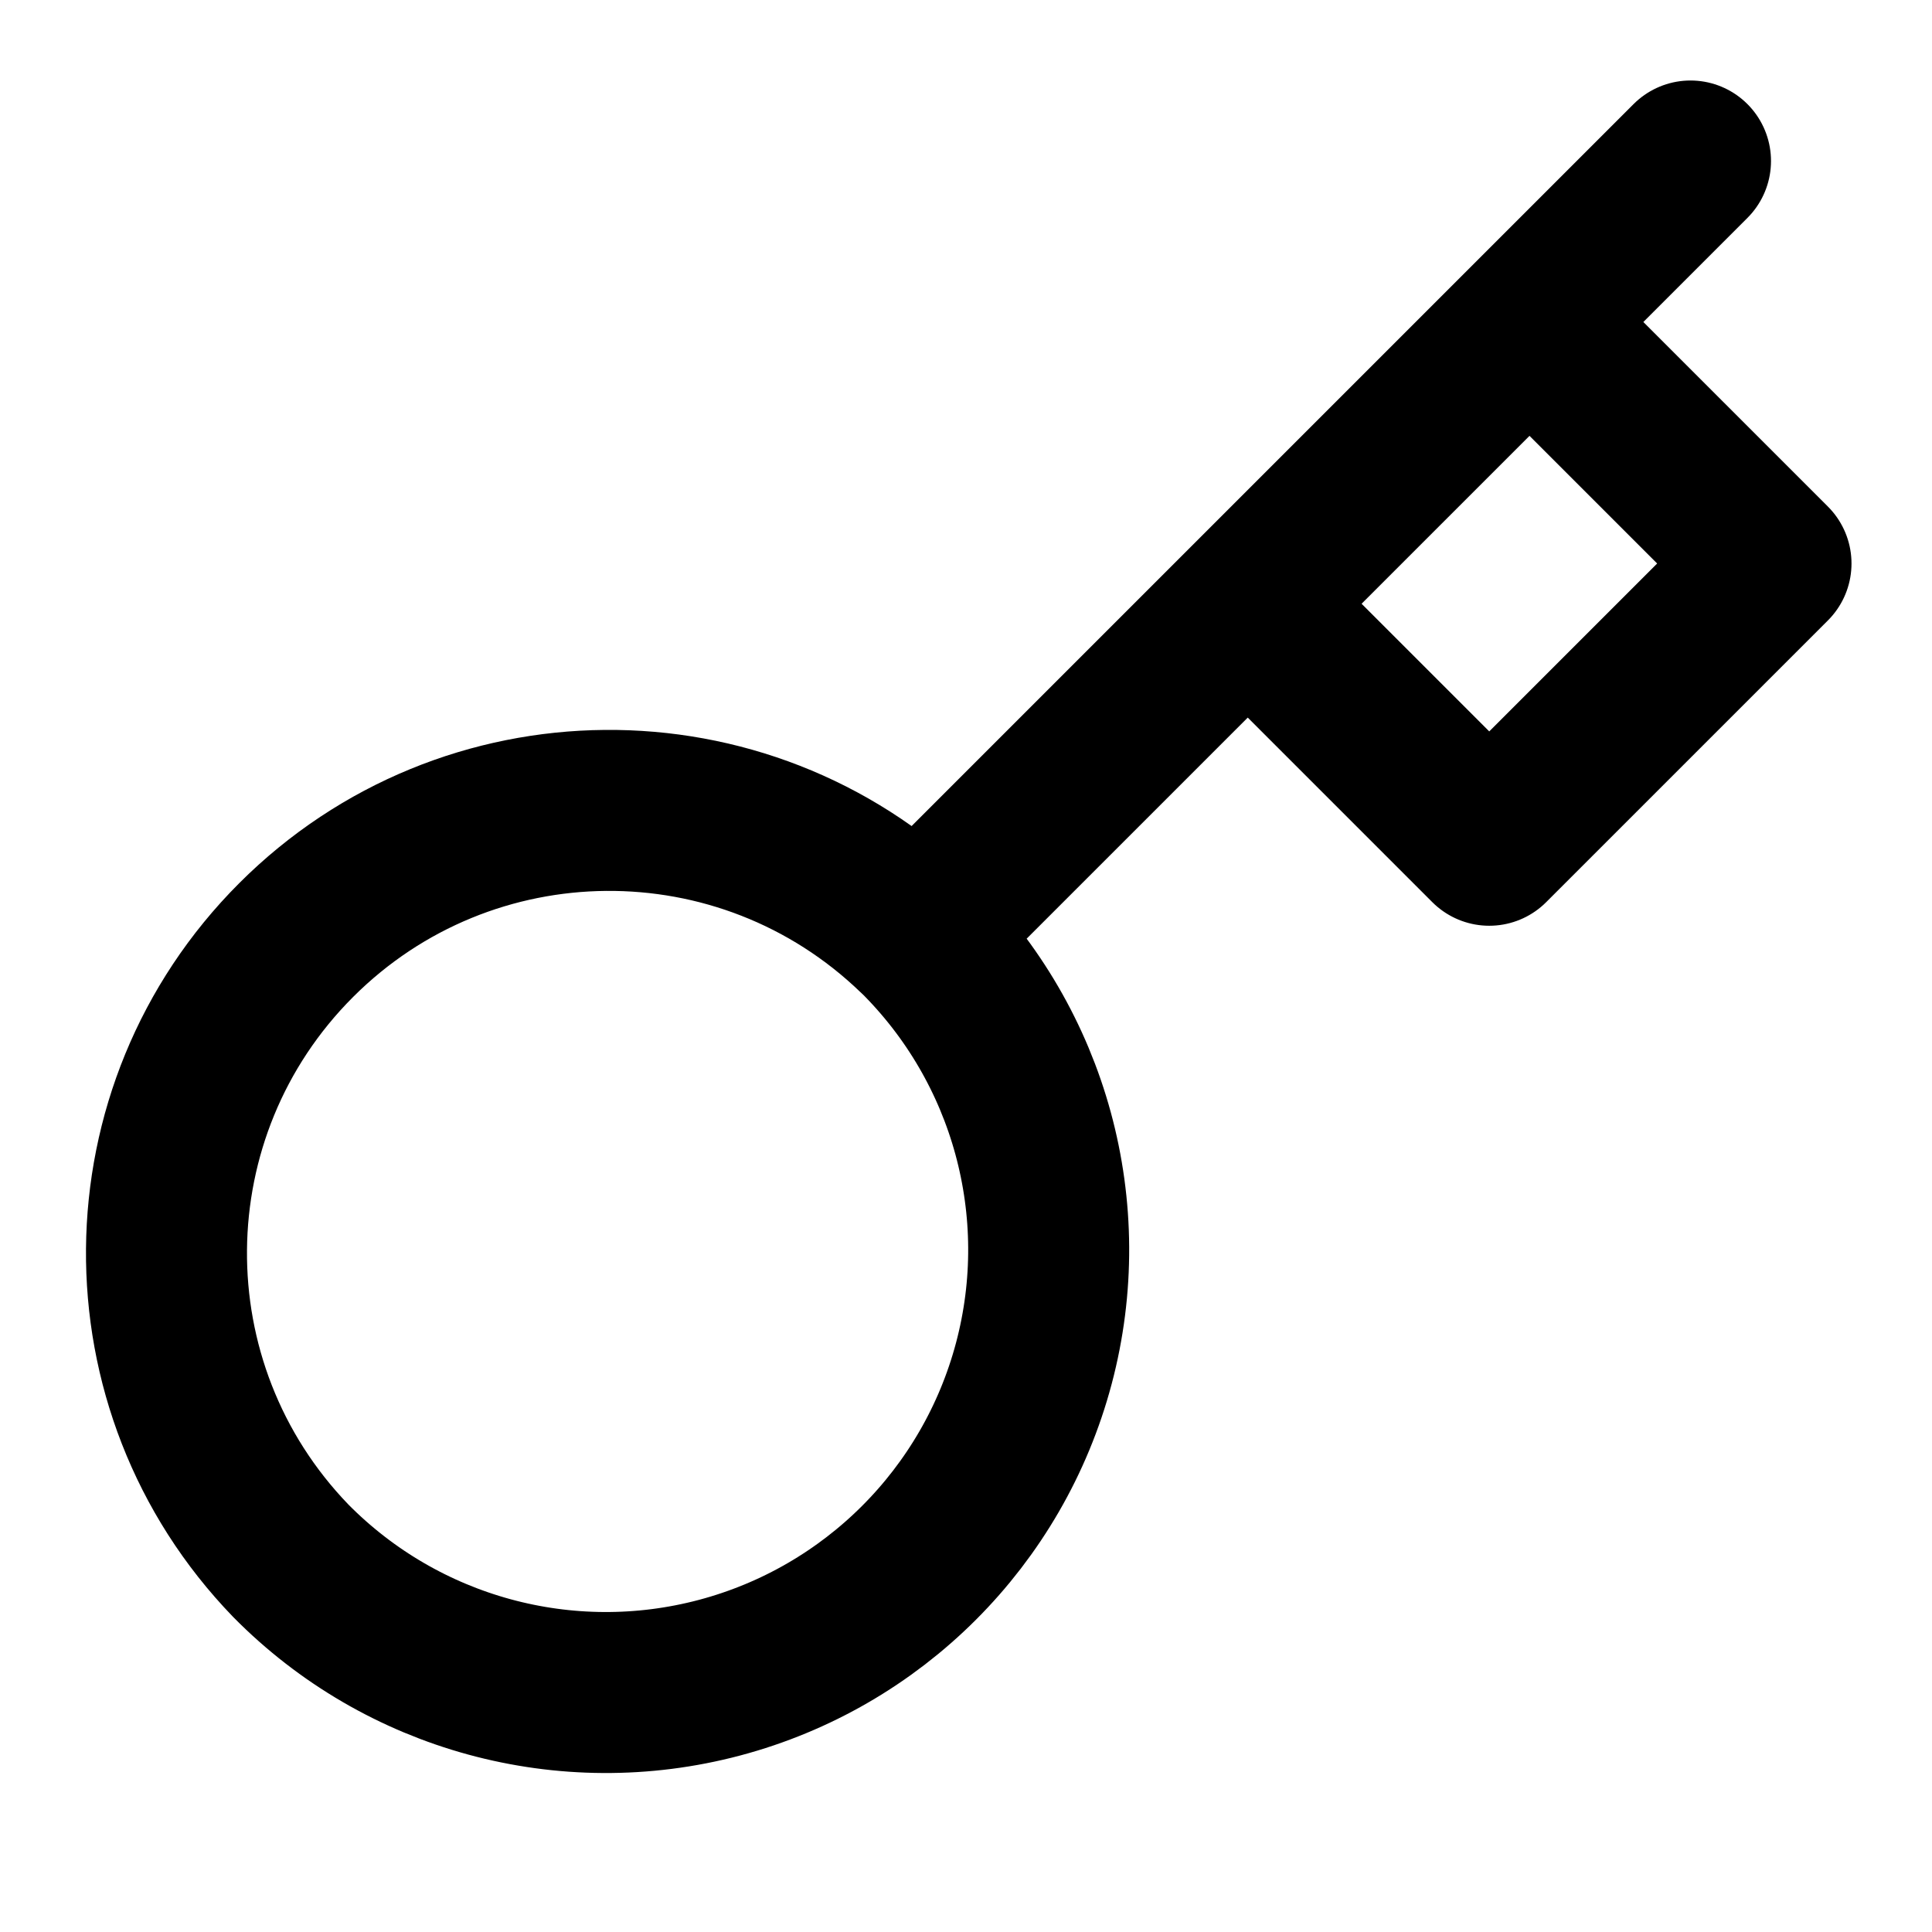
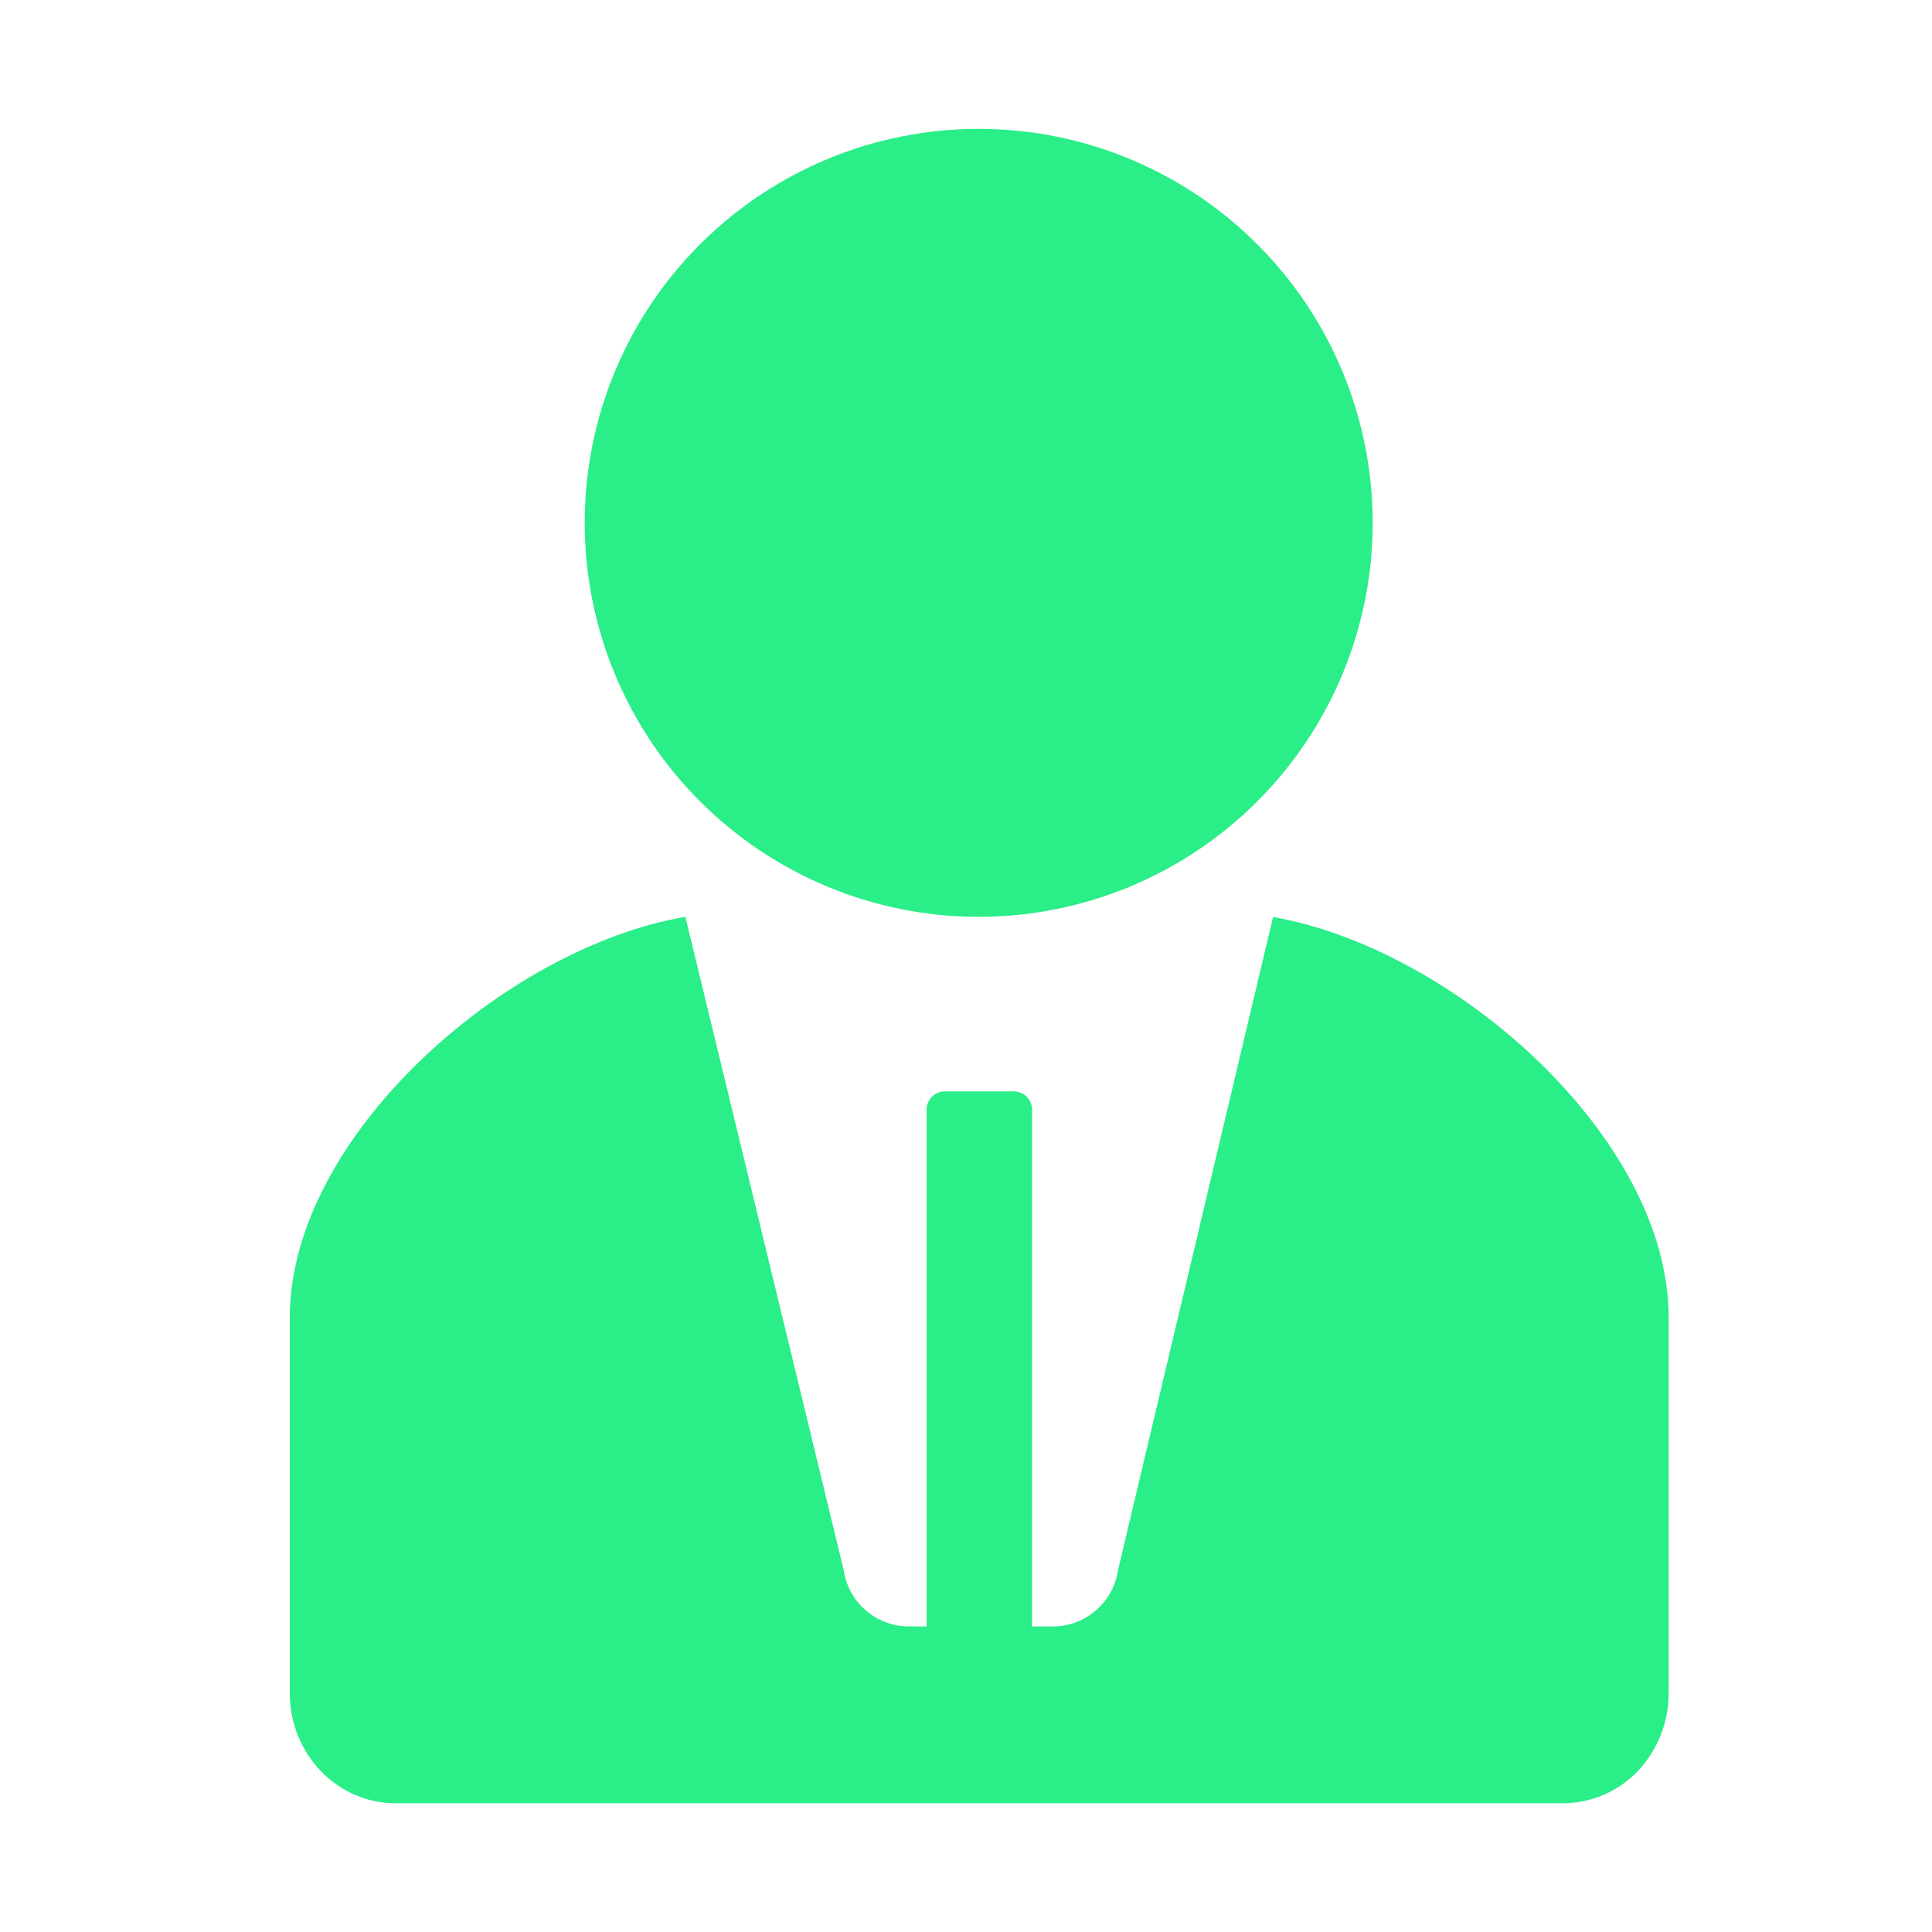
- <svg xmlns="http://www.w3.org/2000/svg" width="24" height="24" viewBox="0 0 24 24" fill="none" stroke="currentColor" stroke-width="2" stroke-linecap="round" stroke-linejoin="round">
-   <path d="M21 2l-2 2m-7.61 7.61a5.5 5.5 0 1 1-7.778 7.778 5.5 5.5 0 0 1 7.777-7.777zm0 0L15.5 7.5m0 0l3 3L22 7l-3-3m-3.5 3.5L19 4" />
+ <svg xmlns="http://www.w3.org/2000/svg" width="20" height="20" viewBox="0 0 20 20" fill="none">
+   <path d="M13.179 9.492L11.574 16.252C11.551 16.412 11.472 16.559 11.35 16.666C11.229 16.773 11.073 16.834 10.911 16.837H10.68C10.682 16.826 10.683 16.815 10.684 16.804V11.491C10.684 11.441 10.665 11.392 10.631 11.356C10.596 11.32 10.549 11.299 10.498 11.298H9.778C9.753 11.298 9.728 11.304 9.705 11.314C9.683 11.324 9.662 11.338 9.645 11.356C9.627 11.374 9.614 11.395 9.605 11.419C9.595 11.442 9.591 11.467 9.592 11.492V16.802C9.592 16.813 9.592 16.825 9.595 16.837H9.397C9.235 16.834 9.08 16.774 8.958 16.667C8.837 16.56 8.757 16.414 8.734 16.254L7.095 9.491C5.222 9.811 3 11.774 3 13.638V17.527C3 18.157 3.49 18.667 4.094 18.667H16.183C16.328 18.666 16.471 18.637 16.603 18.579C16.736 18.522 16.855 18.438 16.955 18.334C17.16 18.116 17.274 17.828 17.274 17.529V13.638C17.274 11.778 15.051 9.819 13.179 9.493V9.492ZM6.053 5.412C6.053 6.494 6.482 7.532 7.247 8.296C8.012 9.061 9.049 9.491 10.131 9.491C11.213 9.491 12.25 9.061 13.015 8.296C13.78 7.532 14.21 6.494 14.21 5.412C14.21 4.331 13.78 3.293 13.015 2.529C12.25 1.764 11.213 1.334 10.131 1.334C9.049 1.334 8.012 1.764 7.247 2.529C6.482 3.293 6.053 4.331 6.053 5.412Z" fill="#2AEE88" />
</svg>
